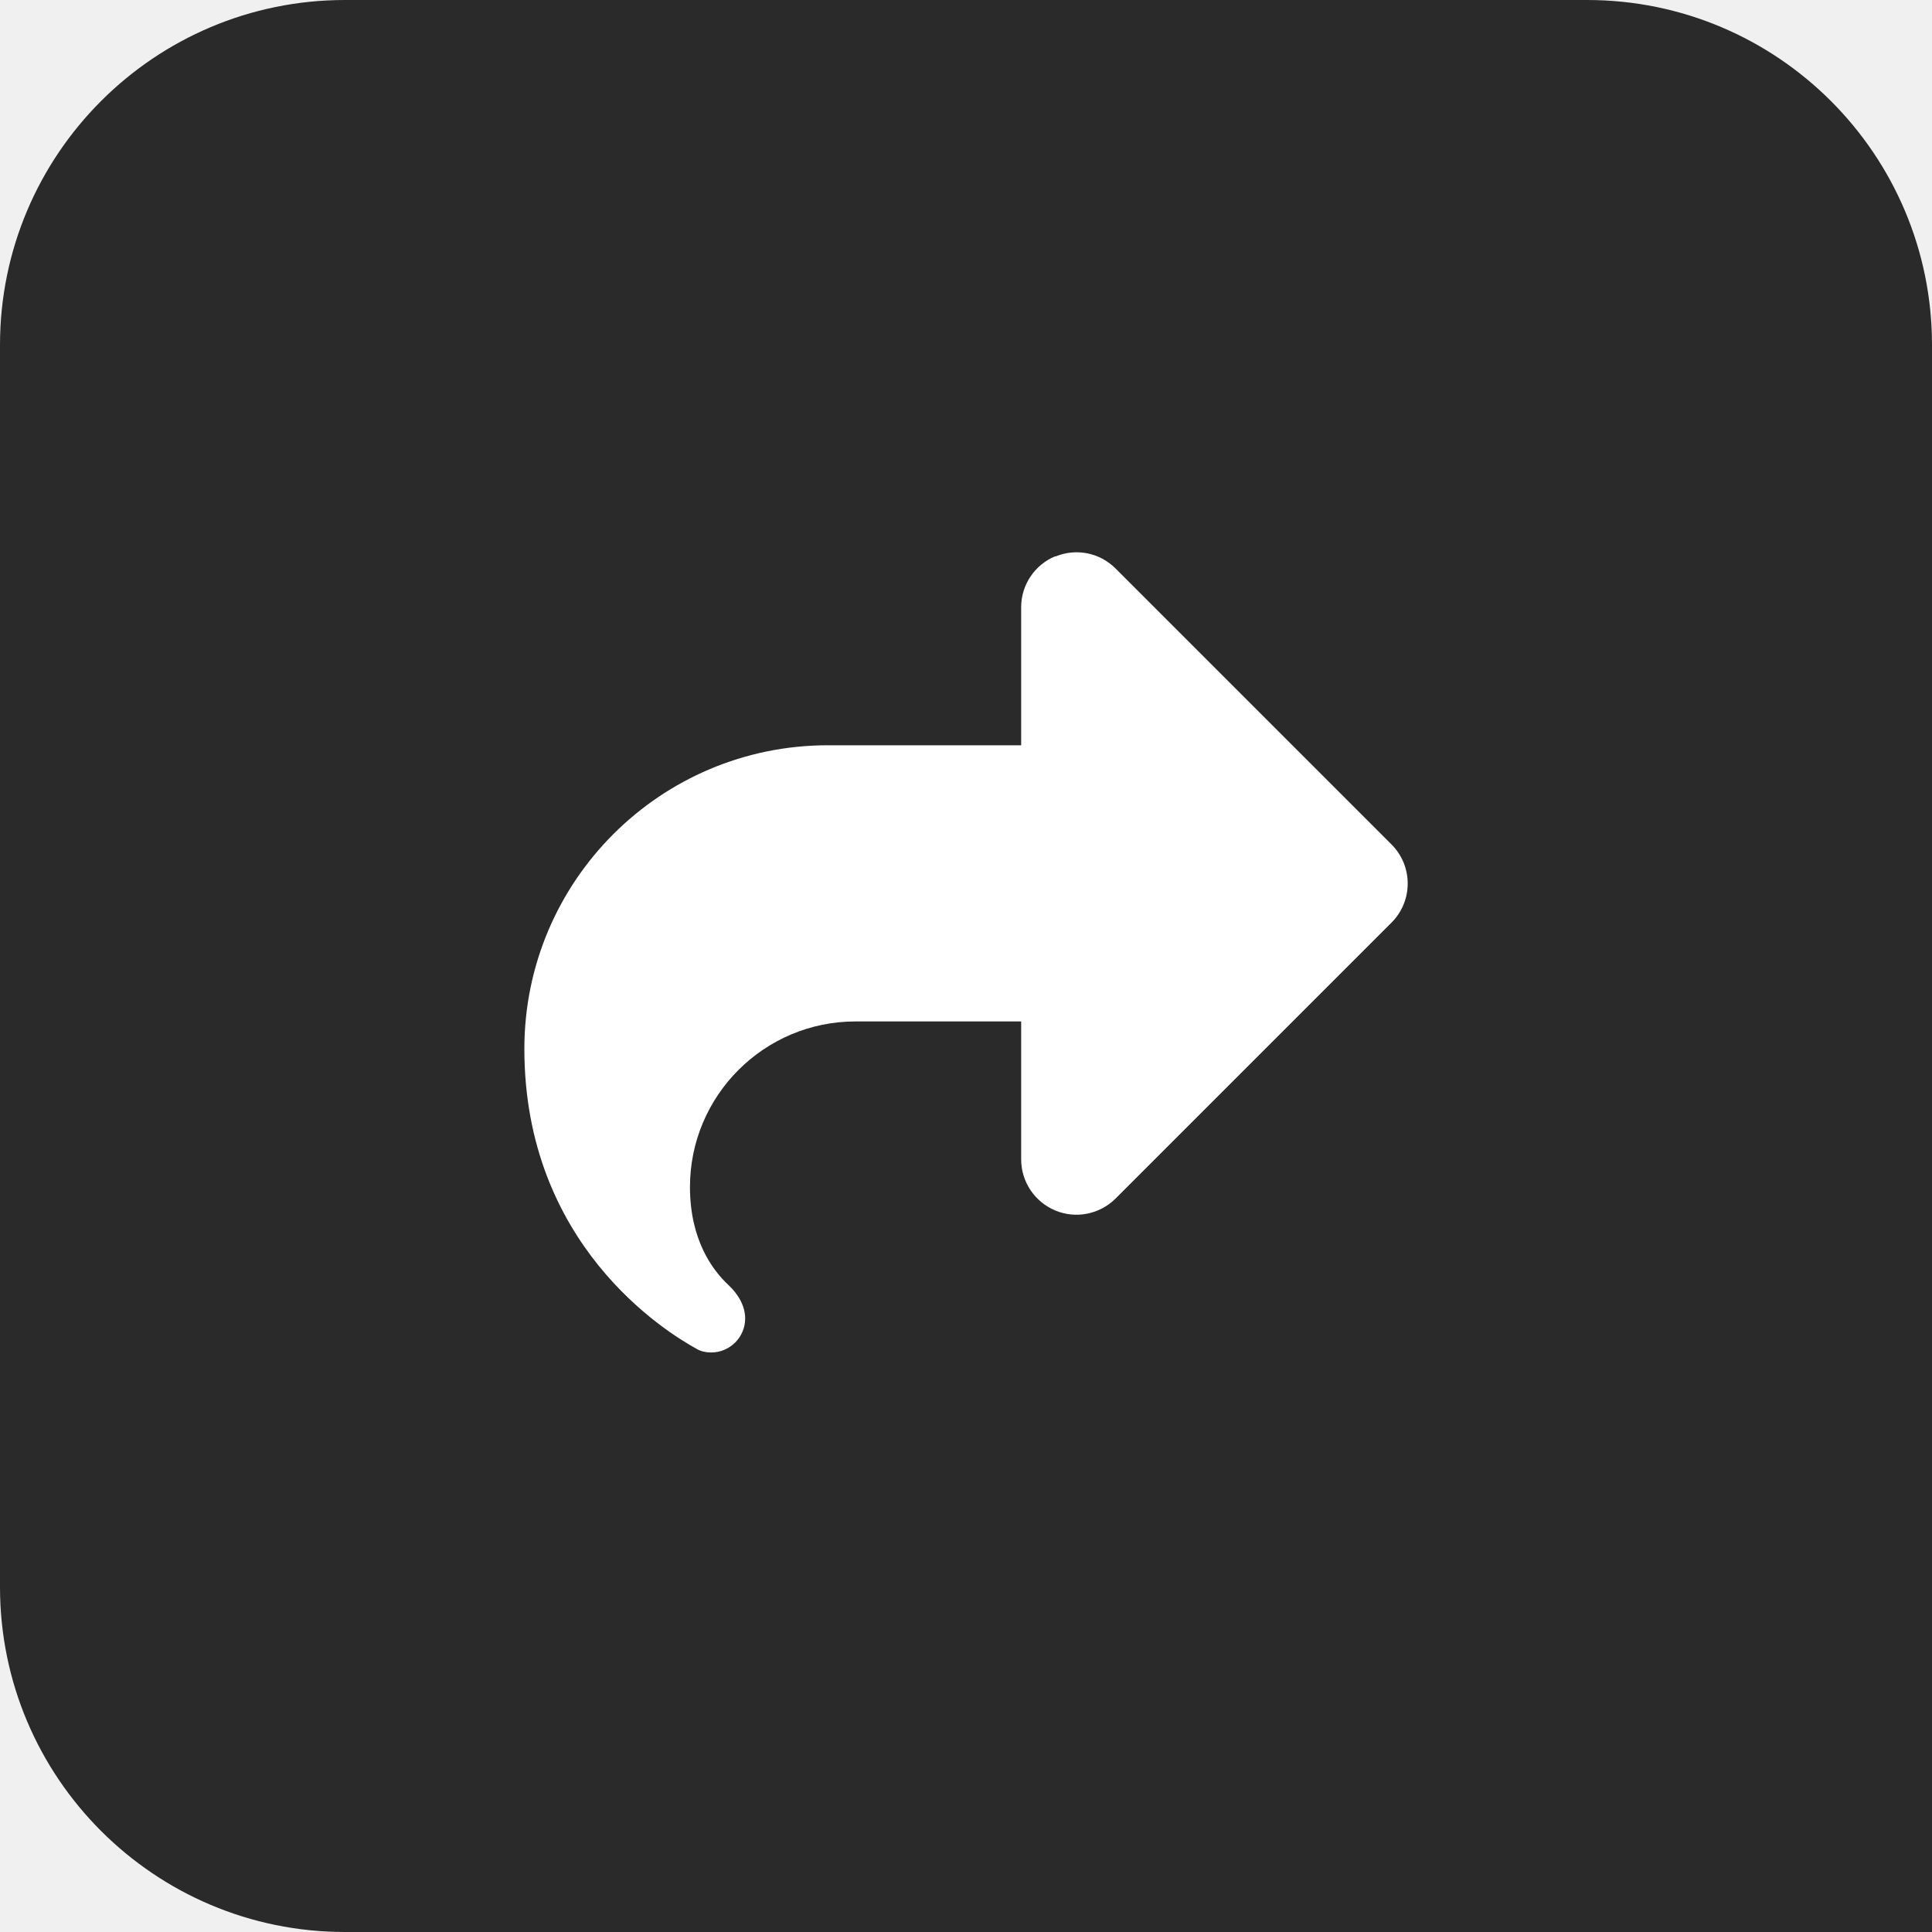
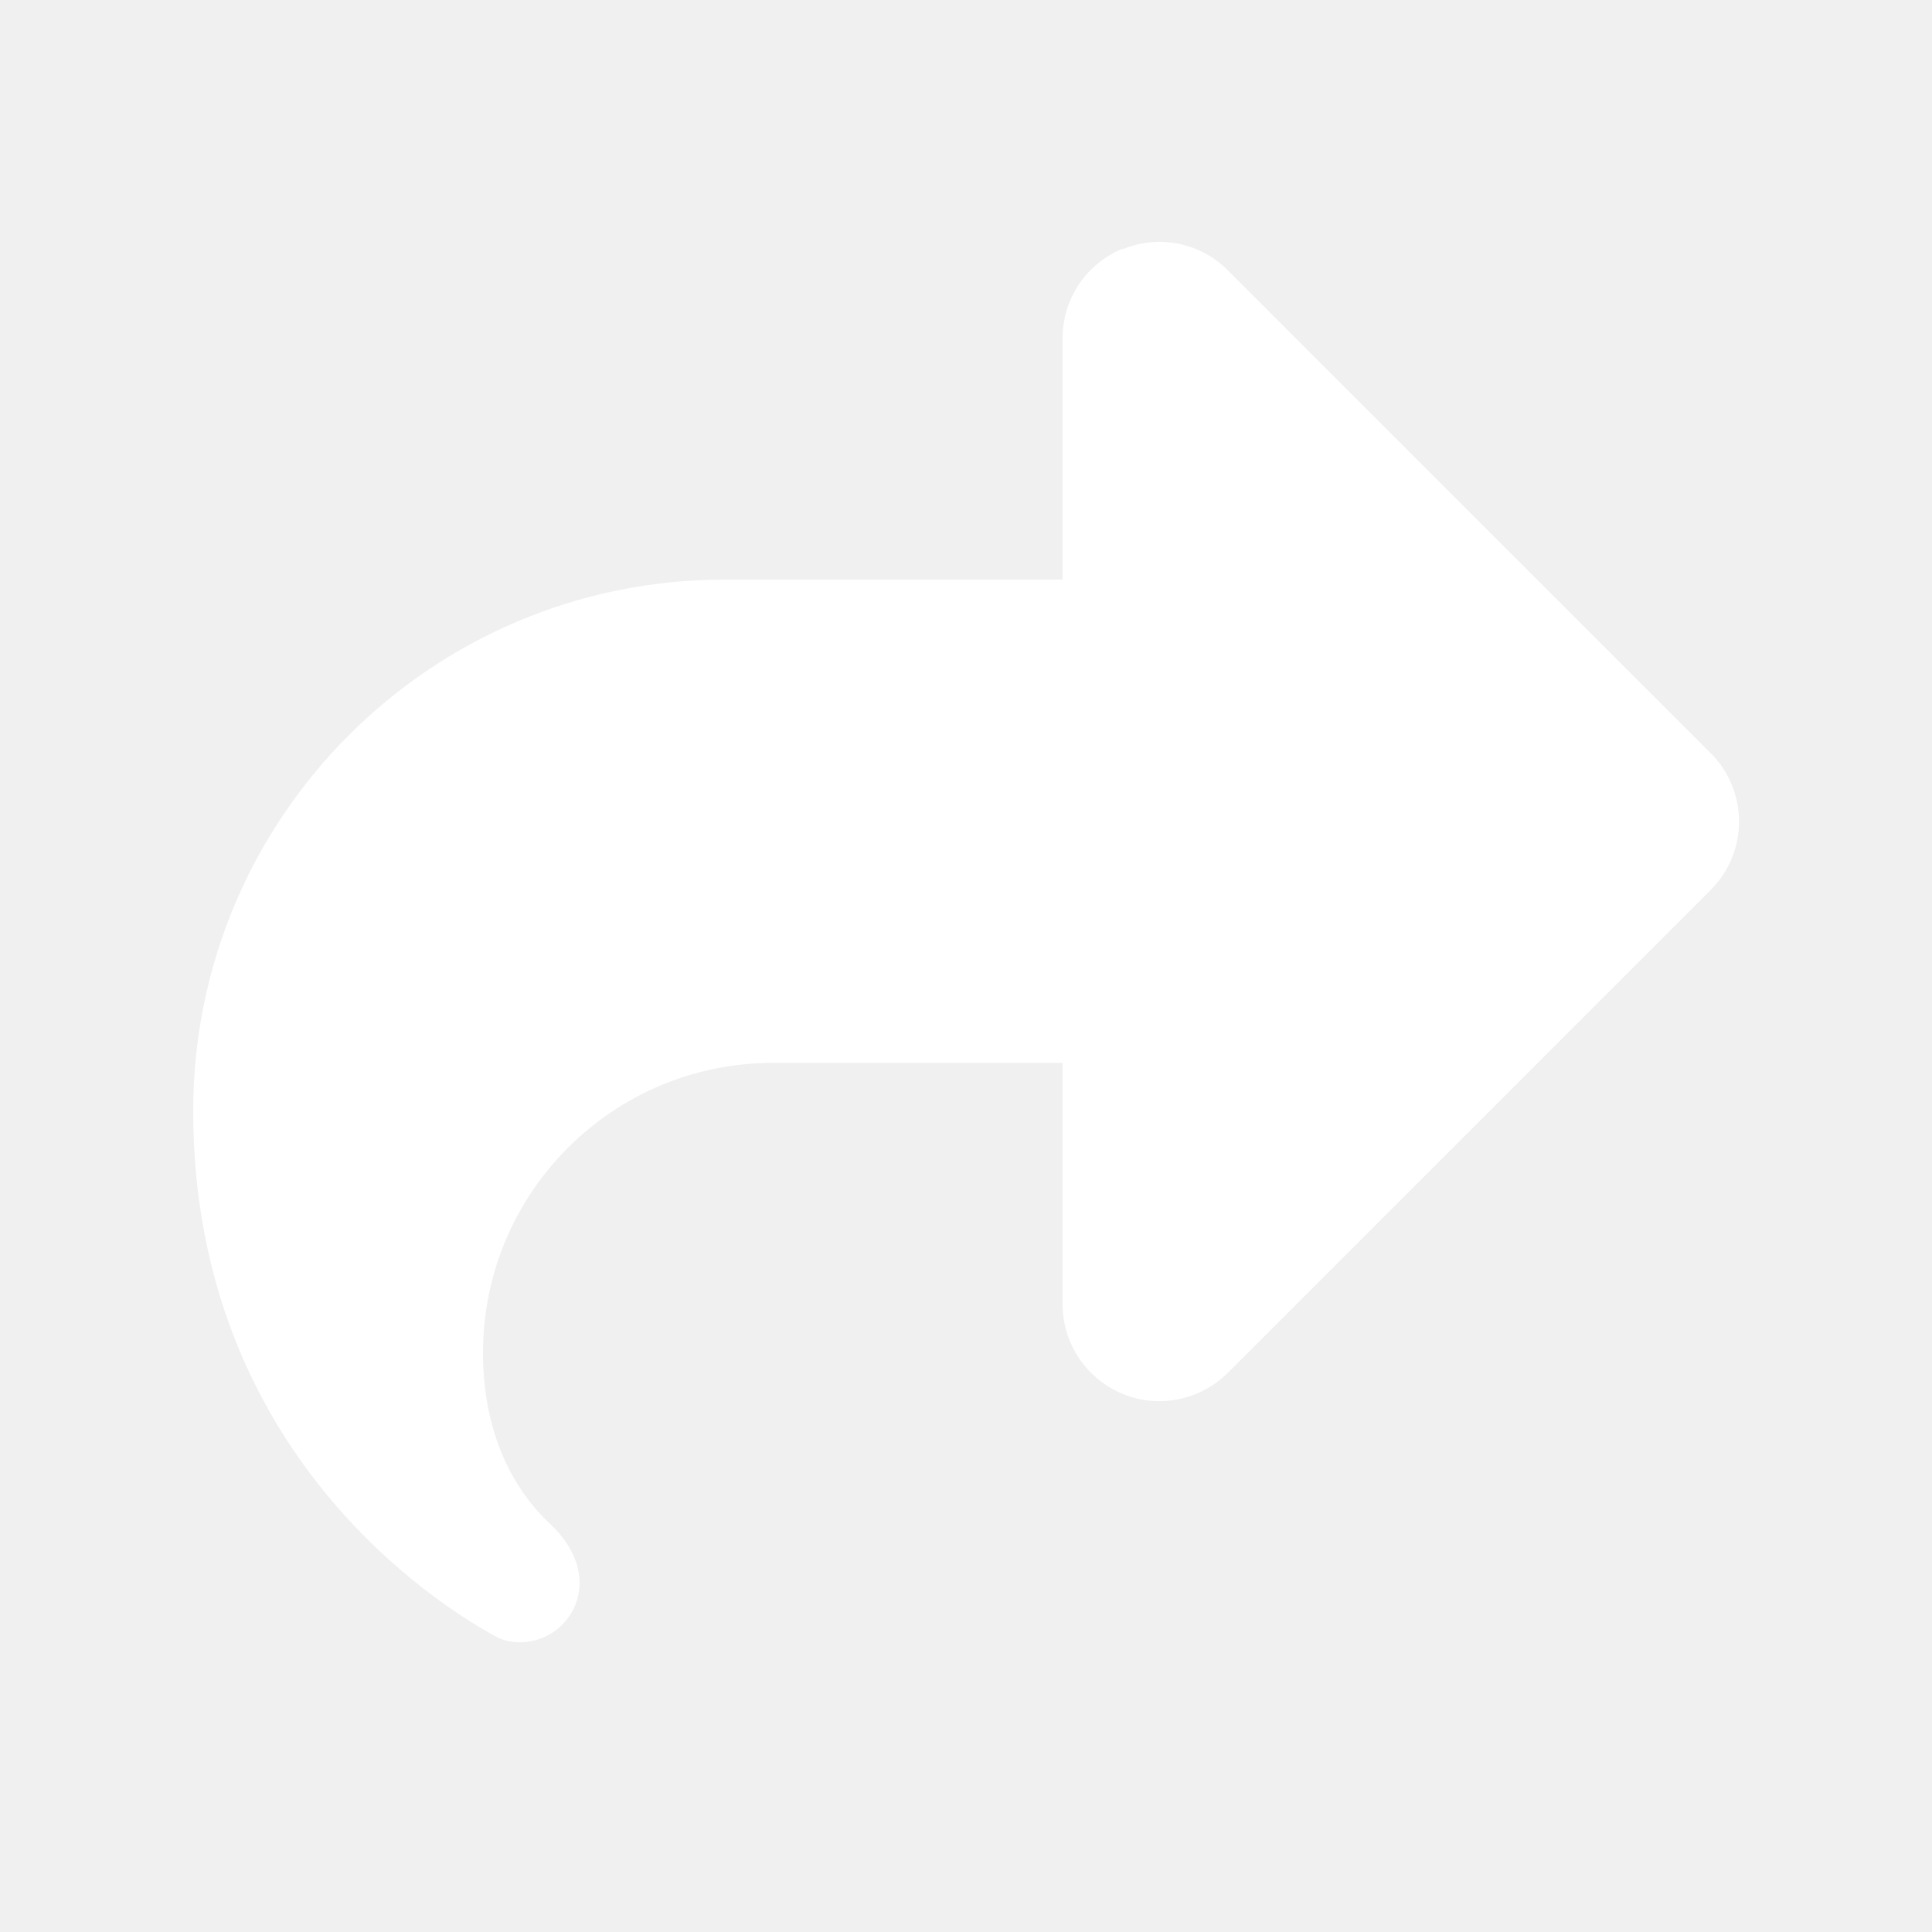
- <svg xmlns="http://www.w3.org/2000/svg" width="56" height="56" viewBox="0 0 56 56" fill="none">
-   <path d="M0 10C0 4.477 4.477 0 10 0H46C51.523 0 56 4.477 56 10V56H10C4.477 56 0 51.523 0 46V10Z" fill="#2A2A2A" />
-   <path d="M30.589 16.122C29.989 16.372 29.599 16.952 29.599 17.602V21.602H23.999C19.139 21.602 15.199 25.542 15.199 30.402C15.199 36.067 19.274 38.597 20.209 39.107C20.334 39.177 20.474 39.202 20.614 39.202C21.159 39.202 21.599 38.757 21.599 38.217C21.599 37.842 21.384 37.497 21.109 37.242C20.639 36.802 19.999 35.922 19.999 34.407C19.999 31.757 22.149 29.607 24.799 29.607H29.599V33.607C29.599 34.252 29.989 34.837 30.589 35.087C31.189 35.337 31.874 35.197 32.334 34.742L40.334 26.742C40.959 26.117 40.959 25.102 40.334 24.477L32.334 16.477C31.874 16.017 31.189 15.882 30.589 16.132V16.122Z" fill="white" />
+ <svg xmlns="http://www.w3.org/2000/svg" width="32" height="32" viewBox="0 0 32 32" fill="none">
+   <path d="M18.59 4.12C17.99 4.37 17.6 4.95 17.6 5.6V9.6H12C7.14 9.6 3.2 13.54 3.2 18.4C3.2 24.065 7.275 26.595 8.21 27.105C8.335 27.175 8.475 27.2 8.615 27.2C9.16 27.2 9.6 26.755 9.6 26.215C9.6 25.84 9.385 25.495 9.11 25.24C8.64 24.8 8 23.92 8 22.405C8 19.755 10.15 17.605 12.8 17.605H17.6V21.605C17.6 22.25 17.99 22.835 18.59 23.085C19.19 23.335 19.875 23.195 20.335 22.74L28.335 14.74C28.96 14.115 28.96 13.1 28.335 12.475L20.335 4.475C19.875 4.015 19.19 3.88 18.59 4.13V4.12Z" fill="white" />
</svg>
